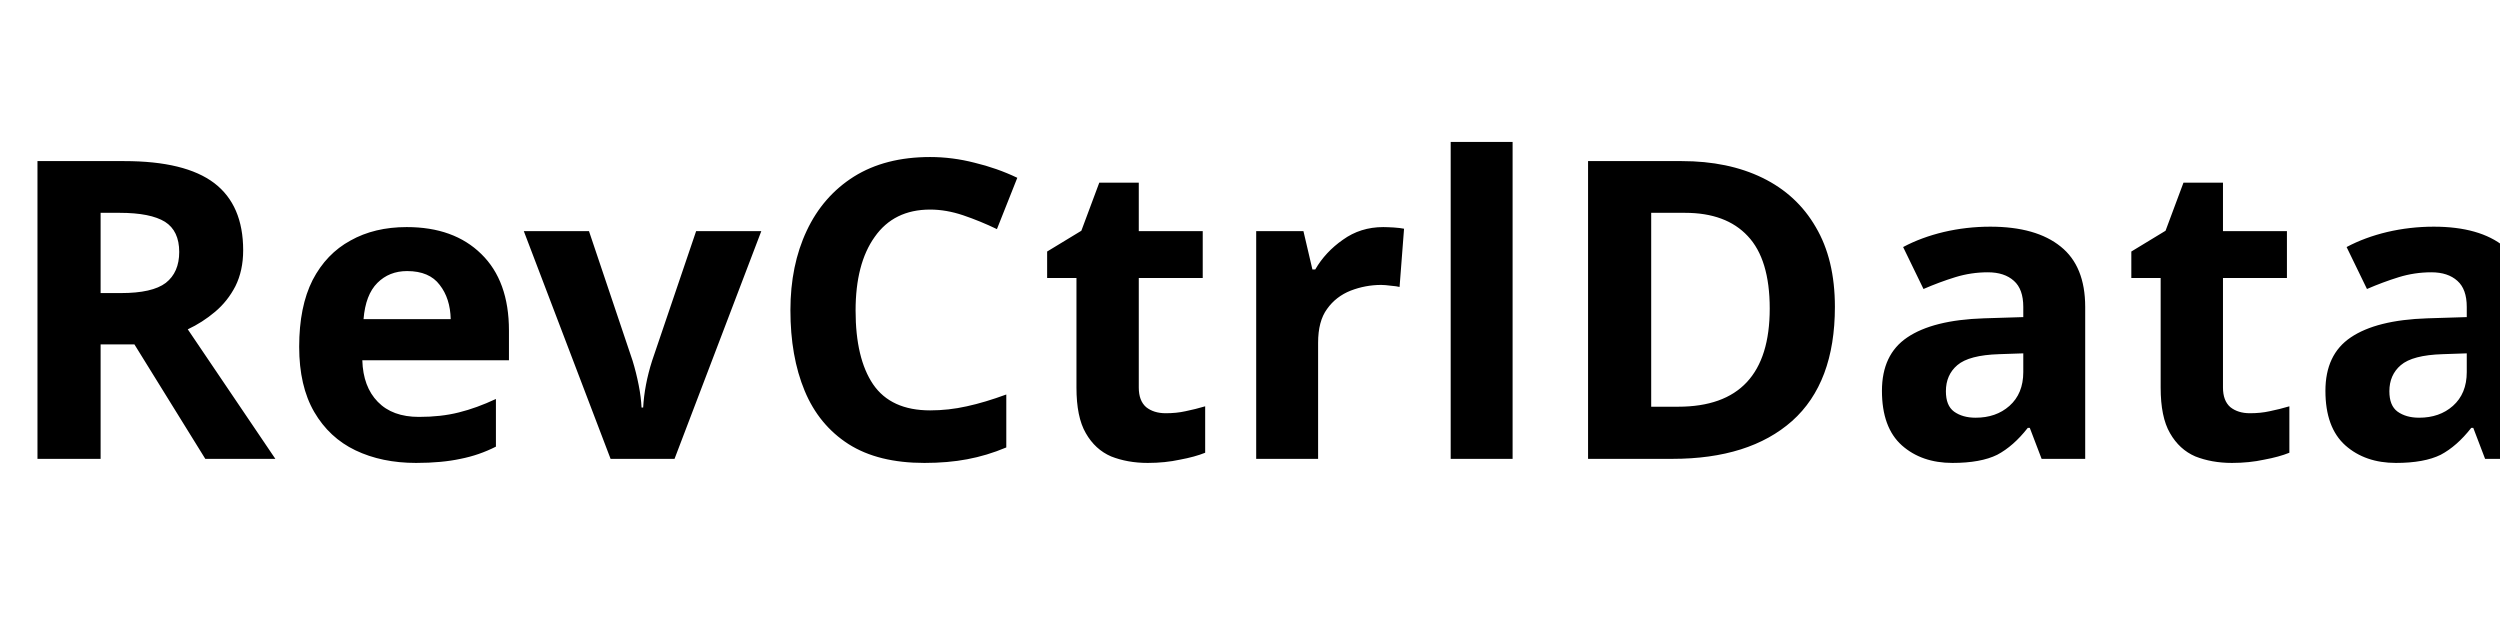
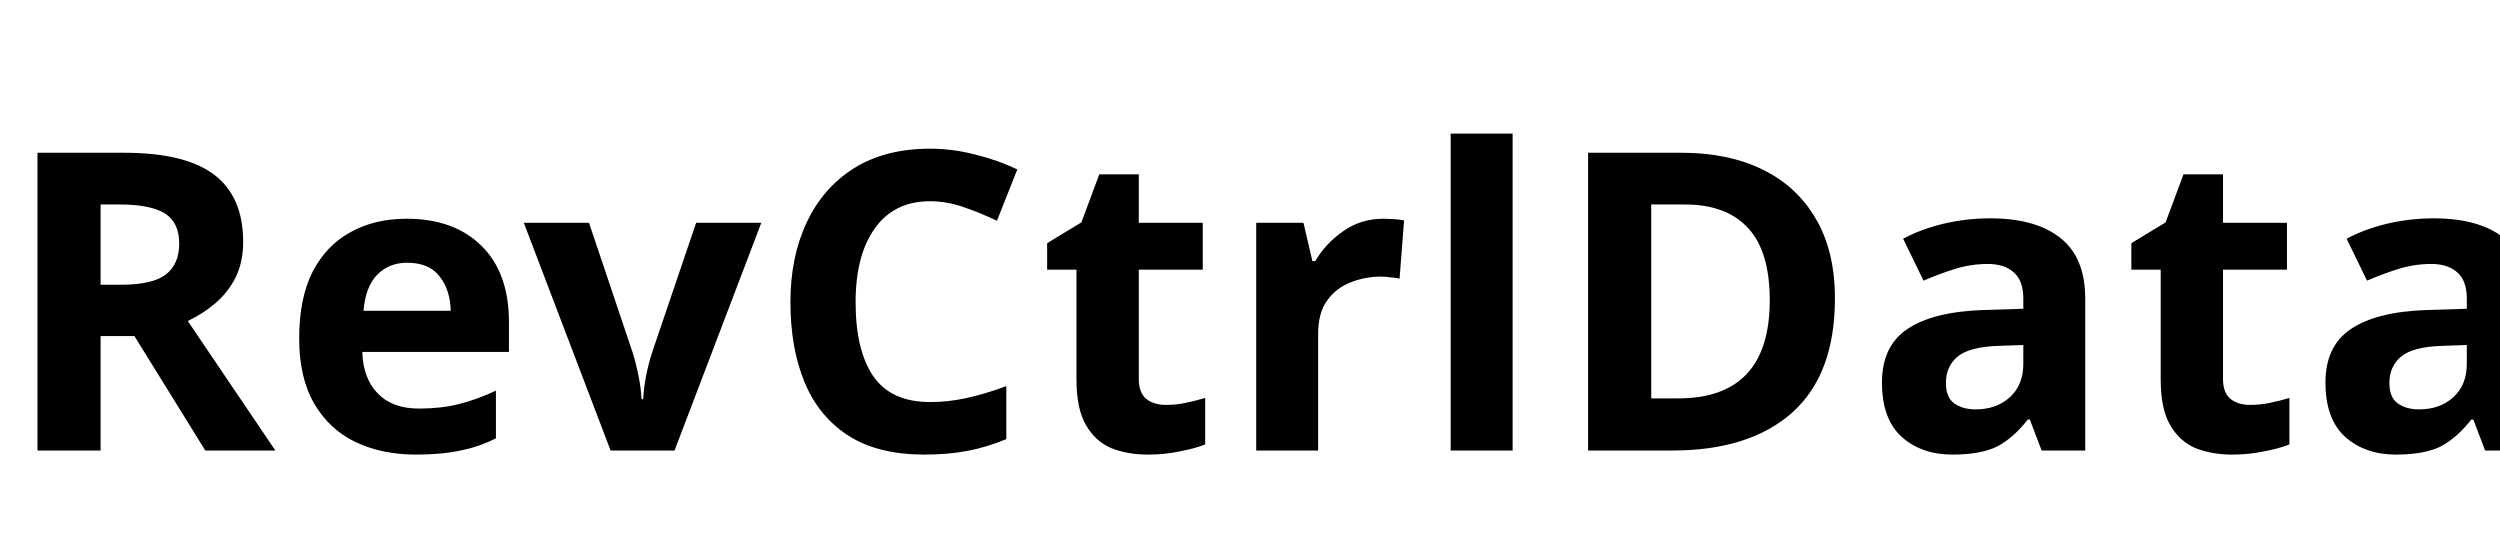
- <svg xmlns="http://www.w3.org/2000/svg" viewBox="0 0 95.9 24" role="img" aria-label="RevCtrlData" fill="currentColor">
-   <text x="0" y="17.6" font-family="Geist, ui-sans-serif, system-ui, sans-serif" font-size="16" font-weight="600" letter-spacing="0.2" textLength="95.9" lengthAdjust="spacingAndGlyphs">RevCtrlData</text>
+ <svg xmlns="http://www.w3.org/2000/svg" viewBox="0 0 108.36 24" role="img" aria-label="RevCtrlData" fill="currentColor">
+   <g transform="scale(1.129944) translate(0 -0.32)">
+     <text x="0" y="17.6" font-family="Geist, ui-sans-serif, system-ui, sans-serif" font-size="16" font-weight="600" letter-spacing="0.2" textLength="95.9" lengthAdjust="spacingAndGlyphs">RevCtrlData</text>
+   </g>
</svg>
